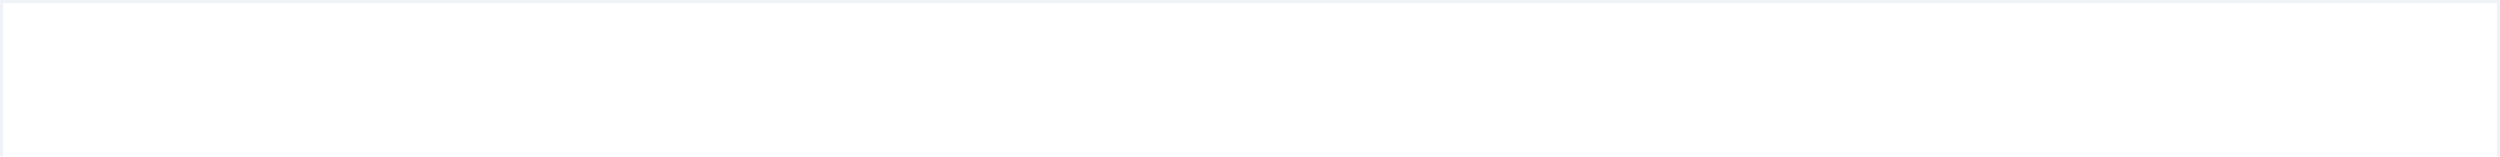
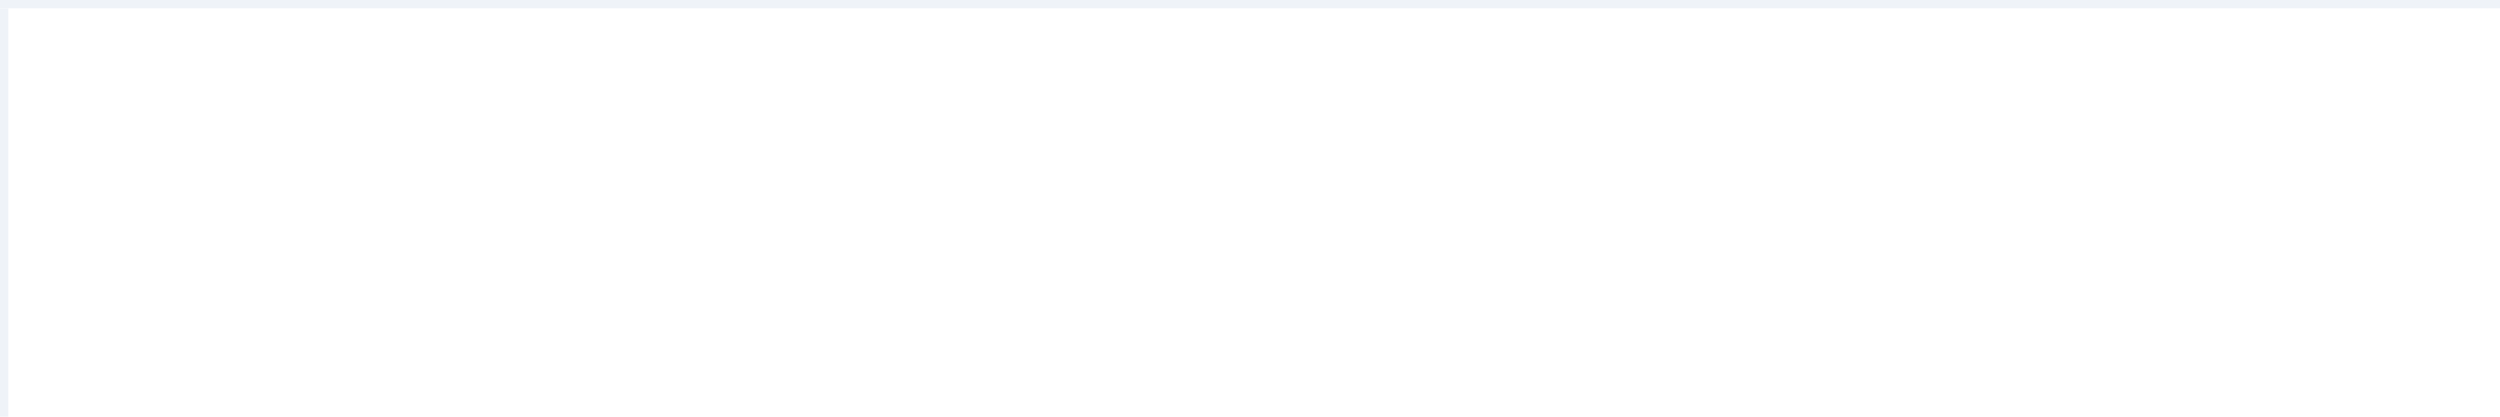
- <svg xmlns="http://www.w3.org/2000/svg" version="1.1" width="800px" height="50px" viewBox="350 200 800 50">
-   <path d="M 1 1  L 799 1  L 799 50  L 1 50  L 1 1  Z " fill-rule="nonzero" fill="rgba(255, 255, 255, 1)" stroke="none" transform="matrix(1 0 0 1 350 200 )" class="fill" />
-   <path d="M 0.5 1  L 0.5 50  " stroke-width="1" stroke-dasharray="0" stroke="rgba(239, 243, 248, 1)" fill="none" transform="matrix(1 0 0 1 350 200 )" class="stroke" />
-   <path d="M 0 0.5  L 800 0.5  " stroke-width="1" stroke-dasharray="0" stroke="rgba(239, 243, 248, 1)" fill="none" transform="matrix(1 0 0 1 350 200 )" class="stroke" />
-   <path d="M 799.5 1  L 799.5 50  " stroke-width="1" stroke-dasharray="0" stroke="rgba(239, 243, 248, 1)" fill="none" transform="matrix(1 0 0 1 350 200 )" class="stroke" />
+ <svg xmlns="http://www.w3.org/2000/svg" version="1.1" width="300px" height="50px" viewBox="50 250 300 50">
+   <path d="M 1 1  L 300 1  L 300 50  L 1 50  L 1 1  Z " fill-rule="nonzero" fill="rgba(255, 255, 255, 1)" stroke="none" transform="matrix(1 0 0 1 50 250 )" class="fill" />
+   <path d="M 0.5 1  L 0.5 50  " stroke-width="1" stroke-dasharray="0" stroke="rgba(239, 243, 248, 1)" fill="none" transform="matrix(1 0 0 1 50 250 )" class="stroke" />
+   <path d="M 0 0.5  L 300 0.5  " stroke-width="1" stroke-dasharray="0" stroke="rgba(239, 243, 248, 1)" fill="none" transform="matrix(1 0 0 1 50 250 )" class="stroke" />
</svg>
